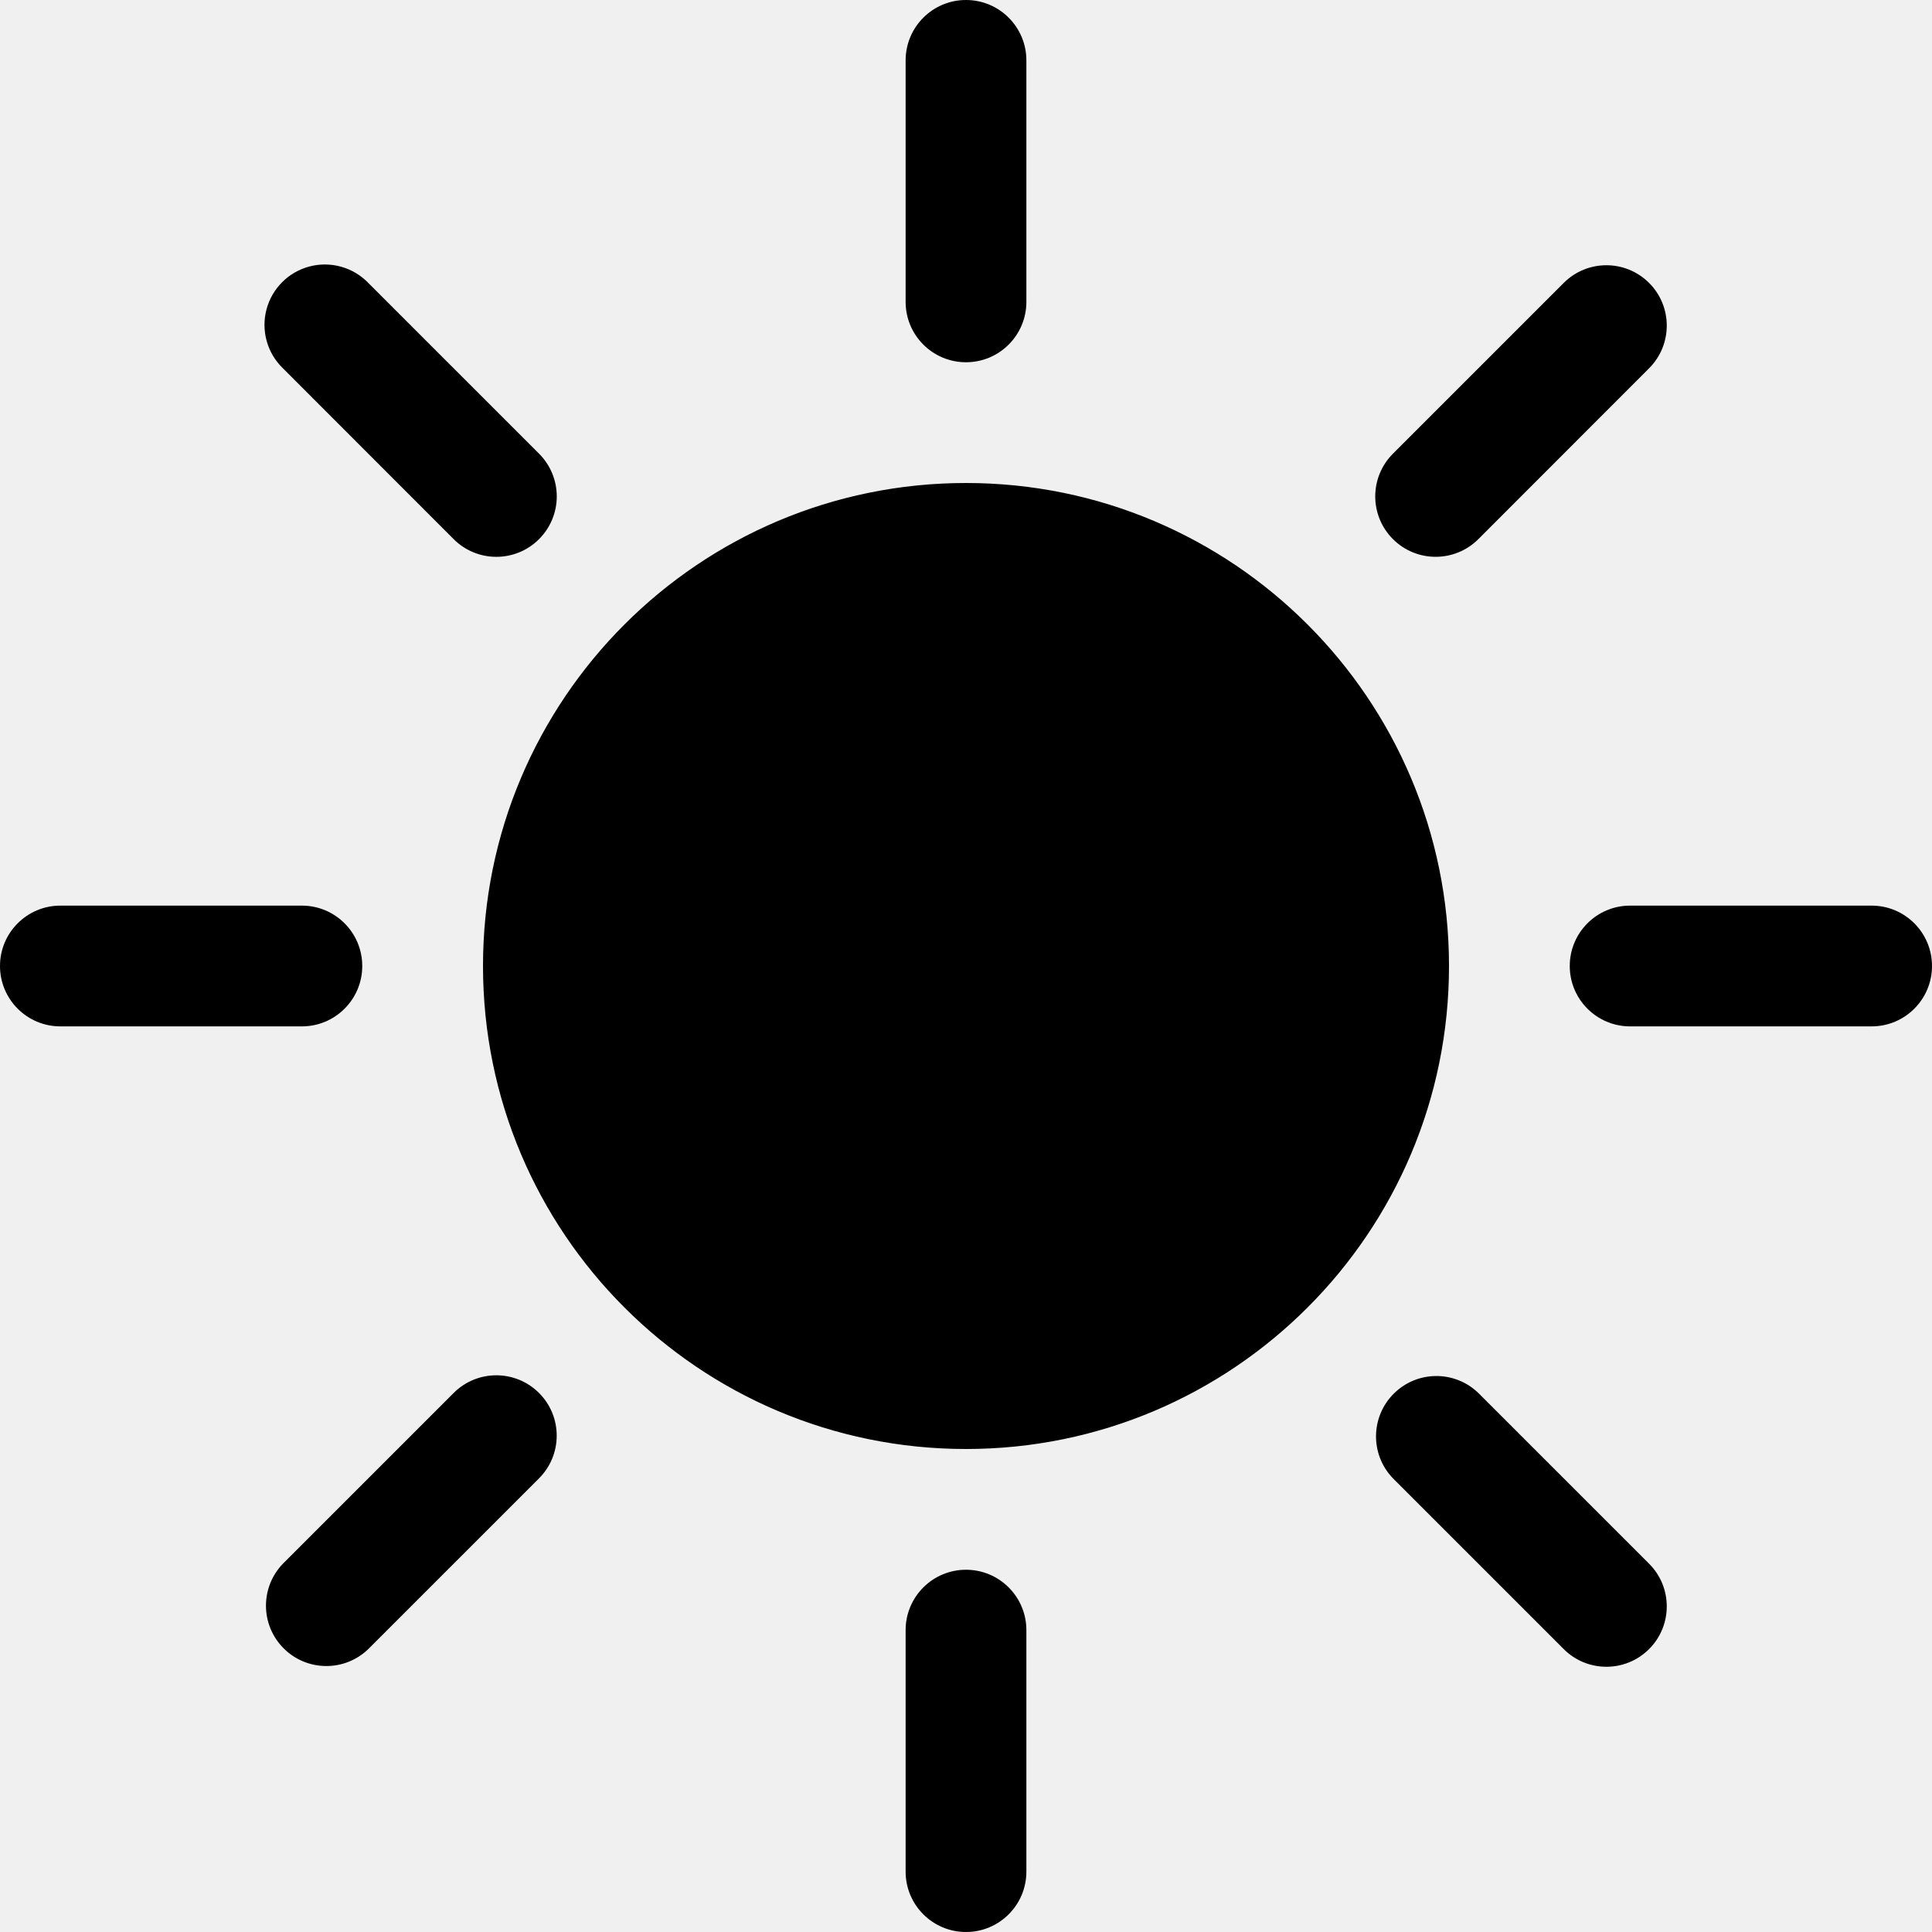
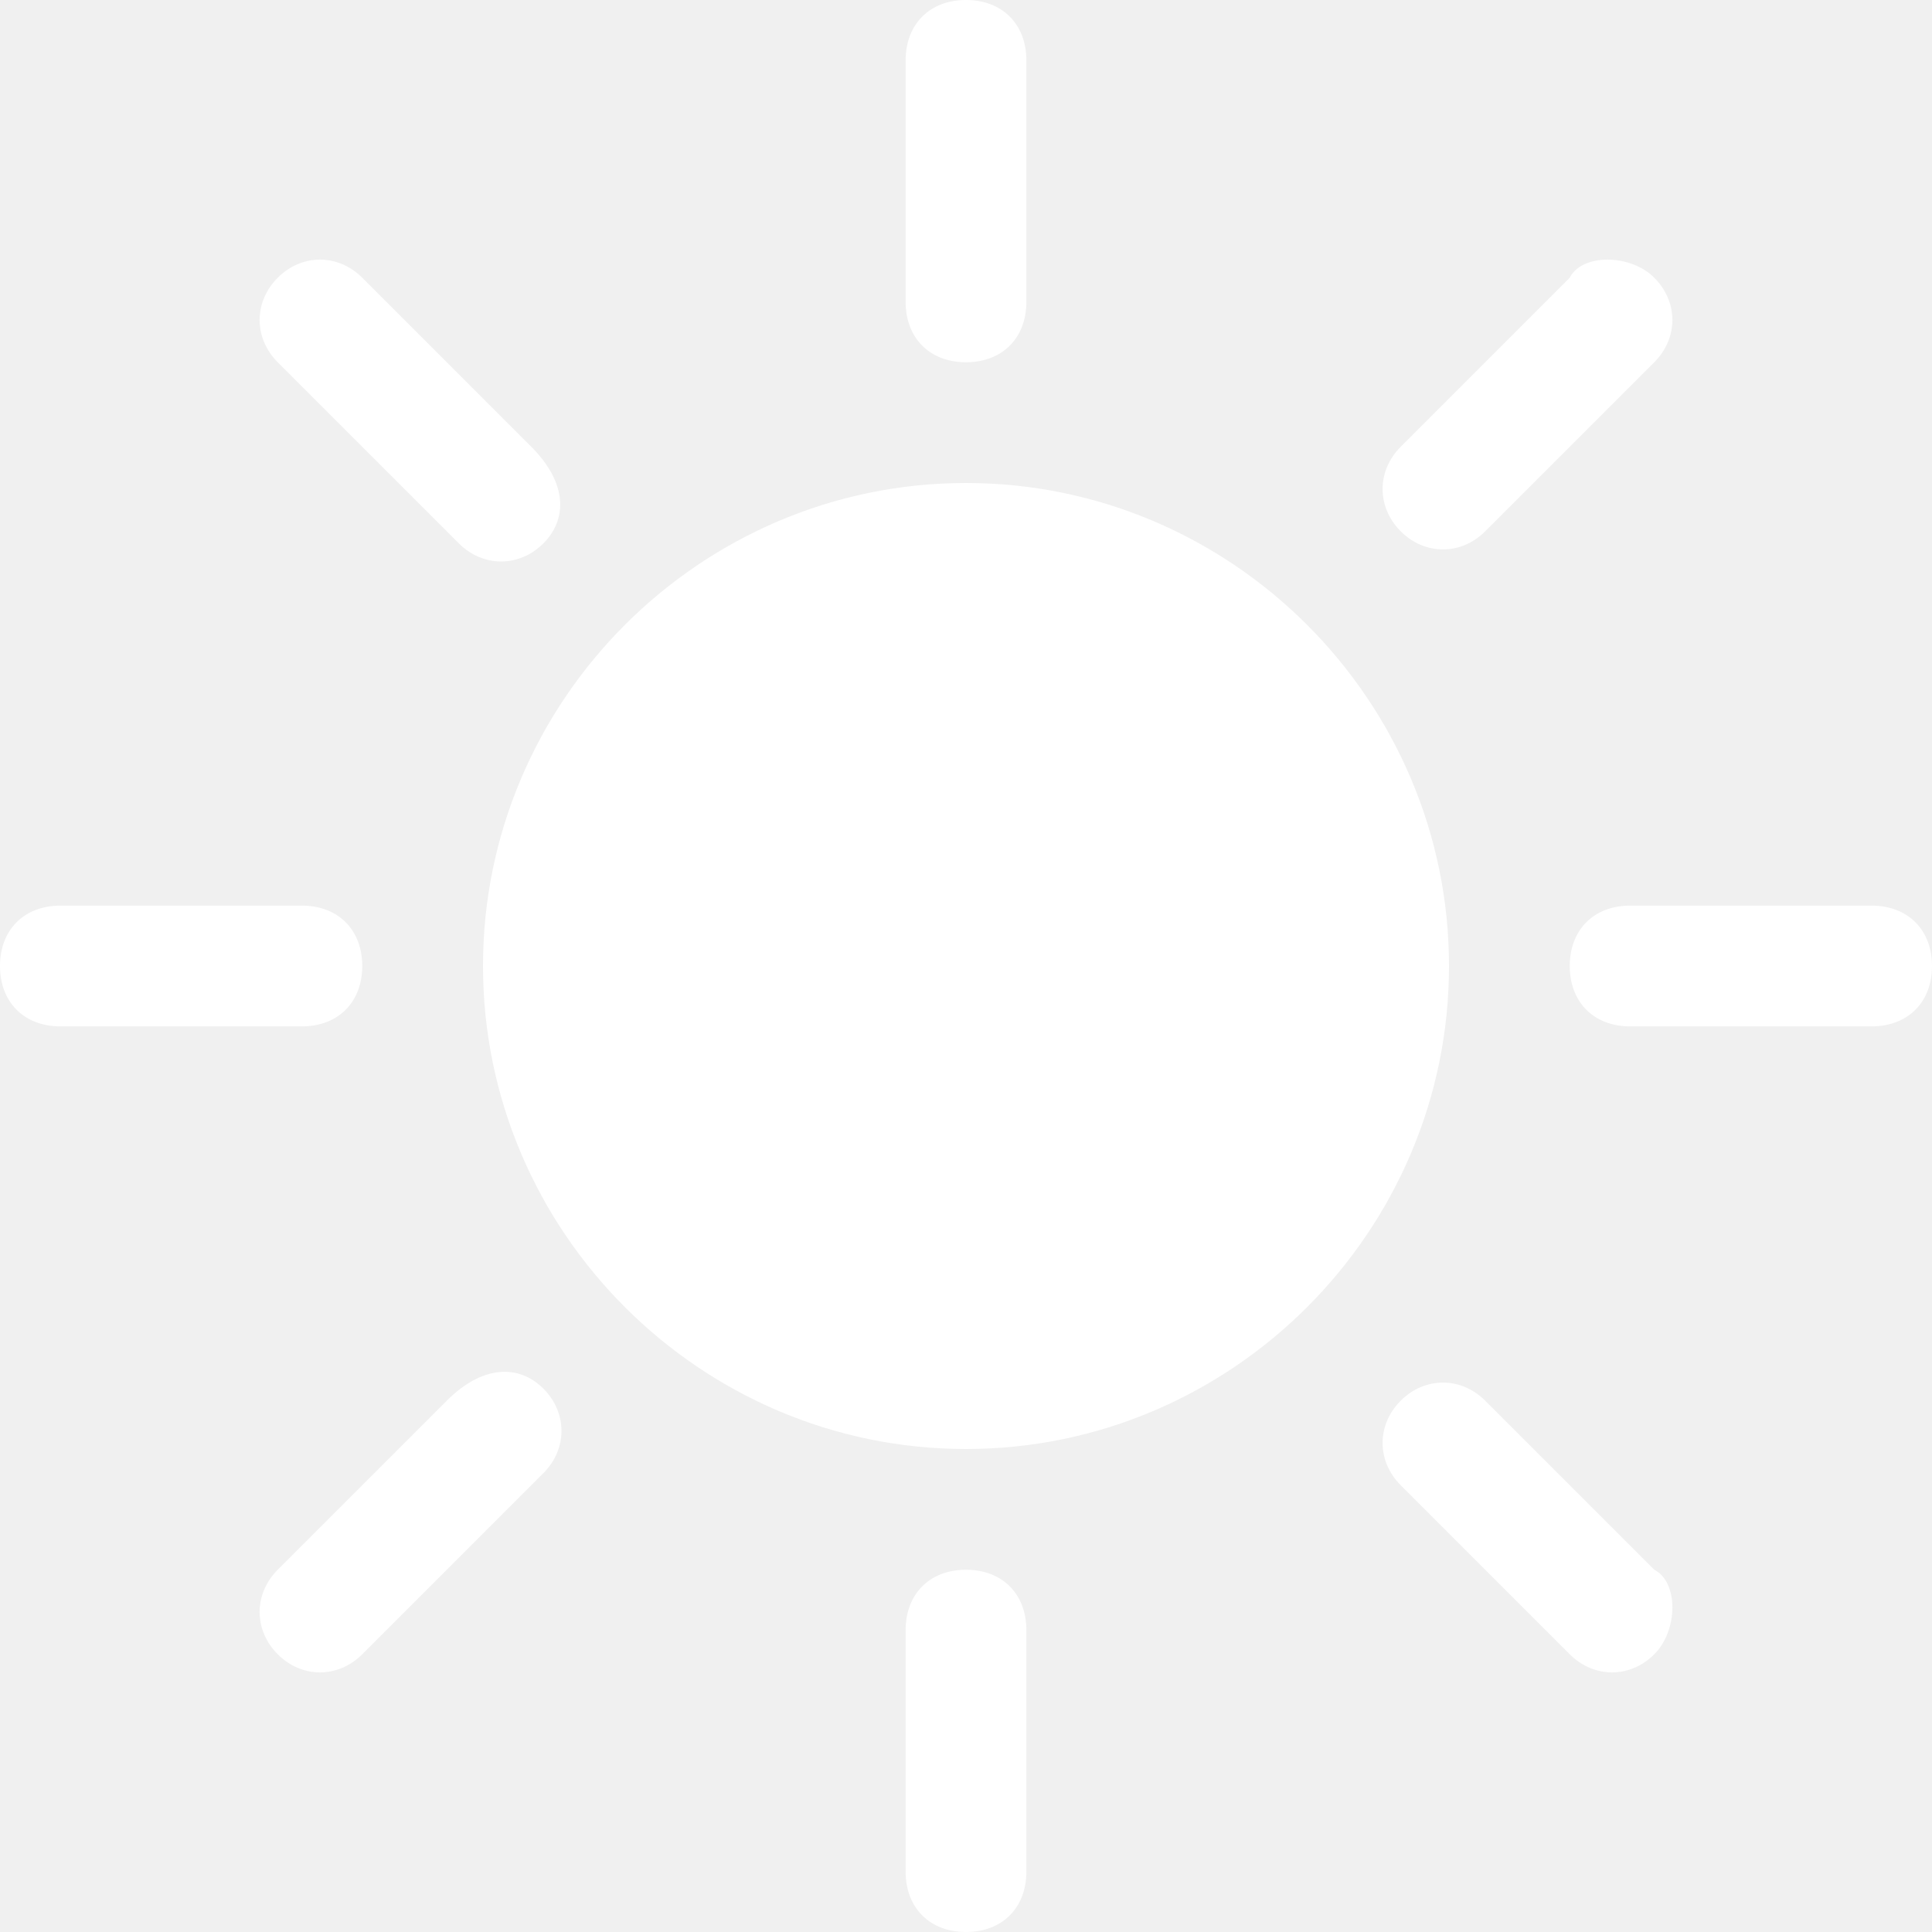
- <svg xmlns="http://www.w3.org/2000/svg" width="16" height="16" fill="currentColor" class="bi bi-brightness-high-fill" viewBox="0 0 16 16">
-   <path d="M12 8a4 4 0 1 1-8 0 4 4 0 0 1 8 0zM8 0a.5.5 0 0 1 .5.5v2a.5.5 0 0 1-1 0v-2A.5.5 0 0 1 8 0zm0 13a.5.5 0 0 1 .5.5v2a.5.5 0 0 1-1 0v-2A.5.5 0 0 1 8 13zm8-5a.5.5 0 0 1-.5.5h-2a.5.5 0 0 1 0-1h2a.5.5 0 0 1 .5.5zM3 8a.5.5 0 0 1-.5.5h-2a.5.5 0 0 1 0-1h2A.5.5 0 0 1 3 8zm10.657-5.657a.5.5 0 0 1 0 .707l-1.414 1.415a.5.5 0 1 1-.707-.708l1.414-1.414a.5.5 0 0 1 .707 0zm-9.193 9.193a.5.5 0 0 1 0 .707L3.05 13.657a.5.5 0 0 1-.707-.707l1.414-1.414a.5.5 0 0 1 .707 0zm9.193 2.121a.5.5 0 0 1-.707 0l-1.414-1.414a.5.5 0 0 1 .707-.707l1.414 1.414a.5.5 0 0 1 0 .707zM4.464 4.465a.5.5 0 0 1-.707 0L2.343 3.05a.5.5 0 1 1 .707-.707l1.414 1.414a.5.5 0 0 1 0 .708z" />
+ <svg xmlns="http://www.w3.org/2000/svg" version="1.1" id="Слой_1" x="0px" y="0px" viewBox="0 0 16 16" style="enable-background:new 0 0 16 16;" xml:space="preserve">
+   <style type="text/css">
+ 	.st0{fill:#FFFFFF;}
+ </style>
+   <path class="st0" d="M12,8c0,2.2-1.8,4-4,4s-4-1.8-4-4s1.8-4,4-4S12,5.8,12,8z M8,0c0.3,0,0.5,0.2,0.5,0.5v2C8.5,2.8,8.3,3,8,3  C7.7,3,7.5,2.8,7.5,2.5v-2C7.5,0.2,7.7,0,8,0z M8,13c0.3,0,0.5,0.2,0.5,0.5v2C8.5,15.8,8.3,16,8,16c-0.3,0-0.5-0.2-0.5-0.5v-2  C7.5,13.2,7.7,13,8,13z M16,8c0,0.3-0.2,0.5-0.5,0.5h-2C13.2,8.5,13,8.3,13,8c0-0.3,0.2-0.5,0.5-0.5h2C15.8,7.5,16,7.7,16,8z M3,8  c0,0.3-0.2,0.5-0.5,0.5h-2C0.2,8.5,0,8.3,0,8c0-0.3,0.2-0.5,0.5-0.5h2C2.8,7.5,3,7.7,3,8z M13.7,2.3c0.2,0.2,0.2,0.5,0,0.7l-1.4,1.4  c-0.2,0.2-0.5,0.2-0.7,0c-0.2-0.2-0.2-0.5,0-0.7L13,2.3C13.1,2.1,13.5,2.1,13.7,2.3z M4.5,11.5c0.2,0.2,0.2,0.5,0,0.7L3,13.7  c-0.2,0.2-0.5,0.2-0.7,0c-0.2-0.2-0.2-0.5,0-0.7l1.4-1.4C4,11.3,4.3,11.3,4.5,11.5z M13.7,13.7c-0.2,0.2-0.5,0.2-0.7,0l-1.4-1.4  c-0.2-0.2-0.2-0.5,0-0.7c0.2-0.2,0.5-0.2,0.7,0l1.4,1.4C13.9,13.1,13.9,13.5,13.7,13.7z M4.5,4.5C4.3,4.7,4,4.7,3.8,4.5L2.3,3  c-0.2-0.2-0.2-0.5,0-0.7c0.2-0.2,0.5-0.2,0.7,0c0,0,0,0,0,0l1.4,1.4C4.7,4,4.7,4.3,4.5,4.5C4.5,4.5,4.5,4.5,4.5,4.5z" />
</svg>
